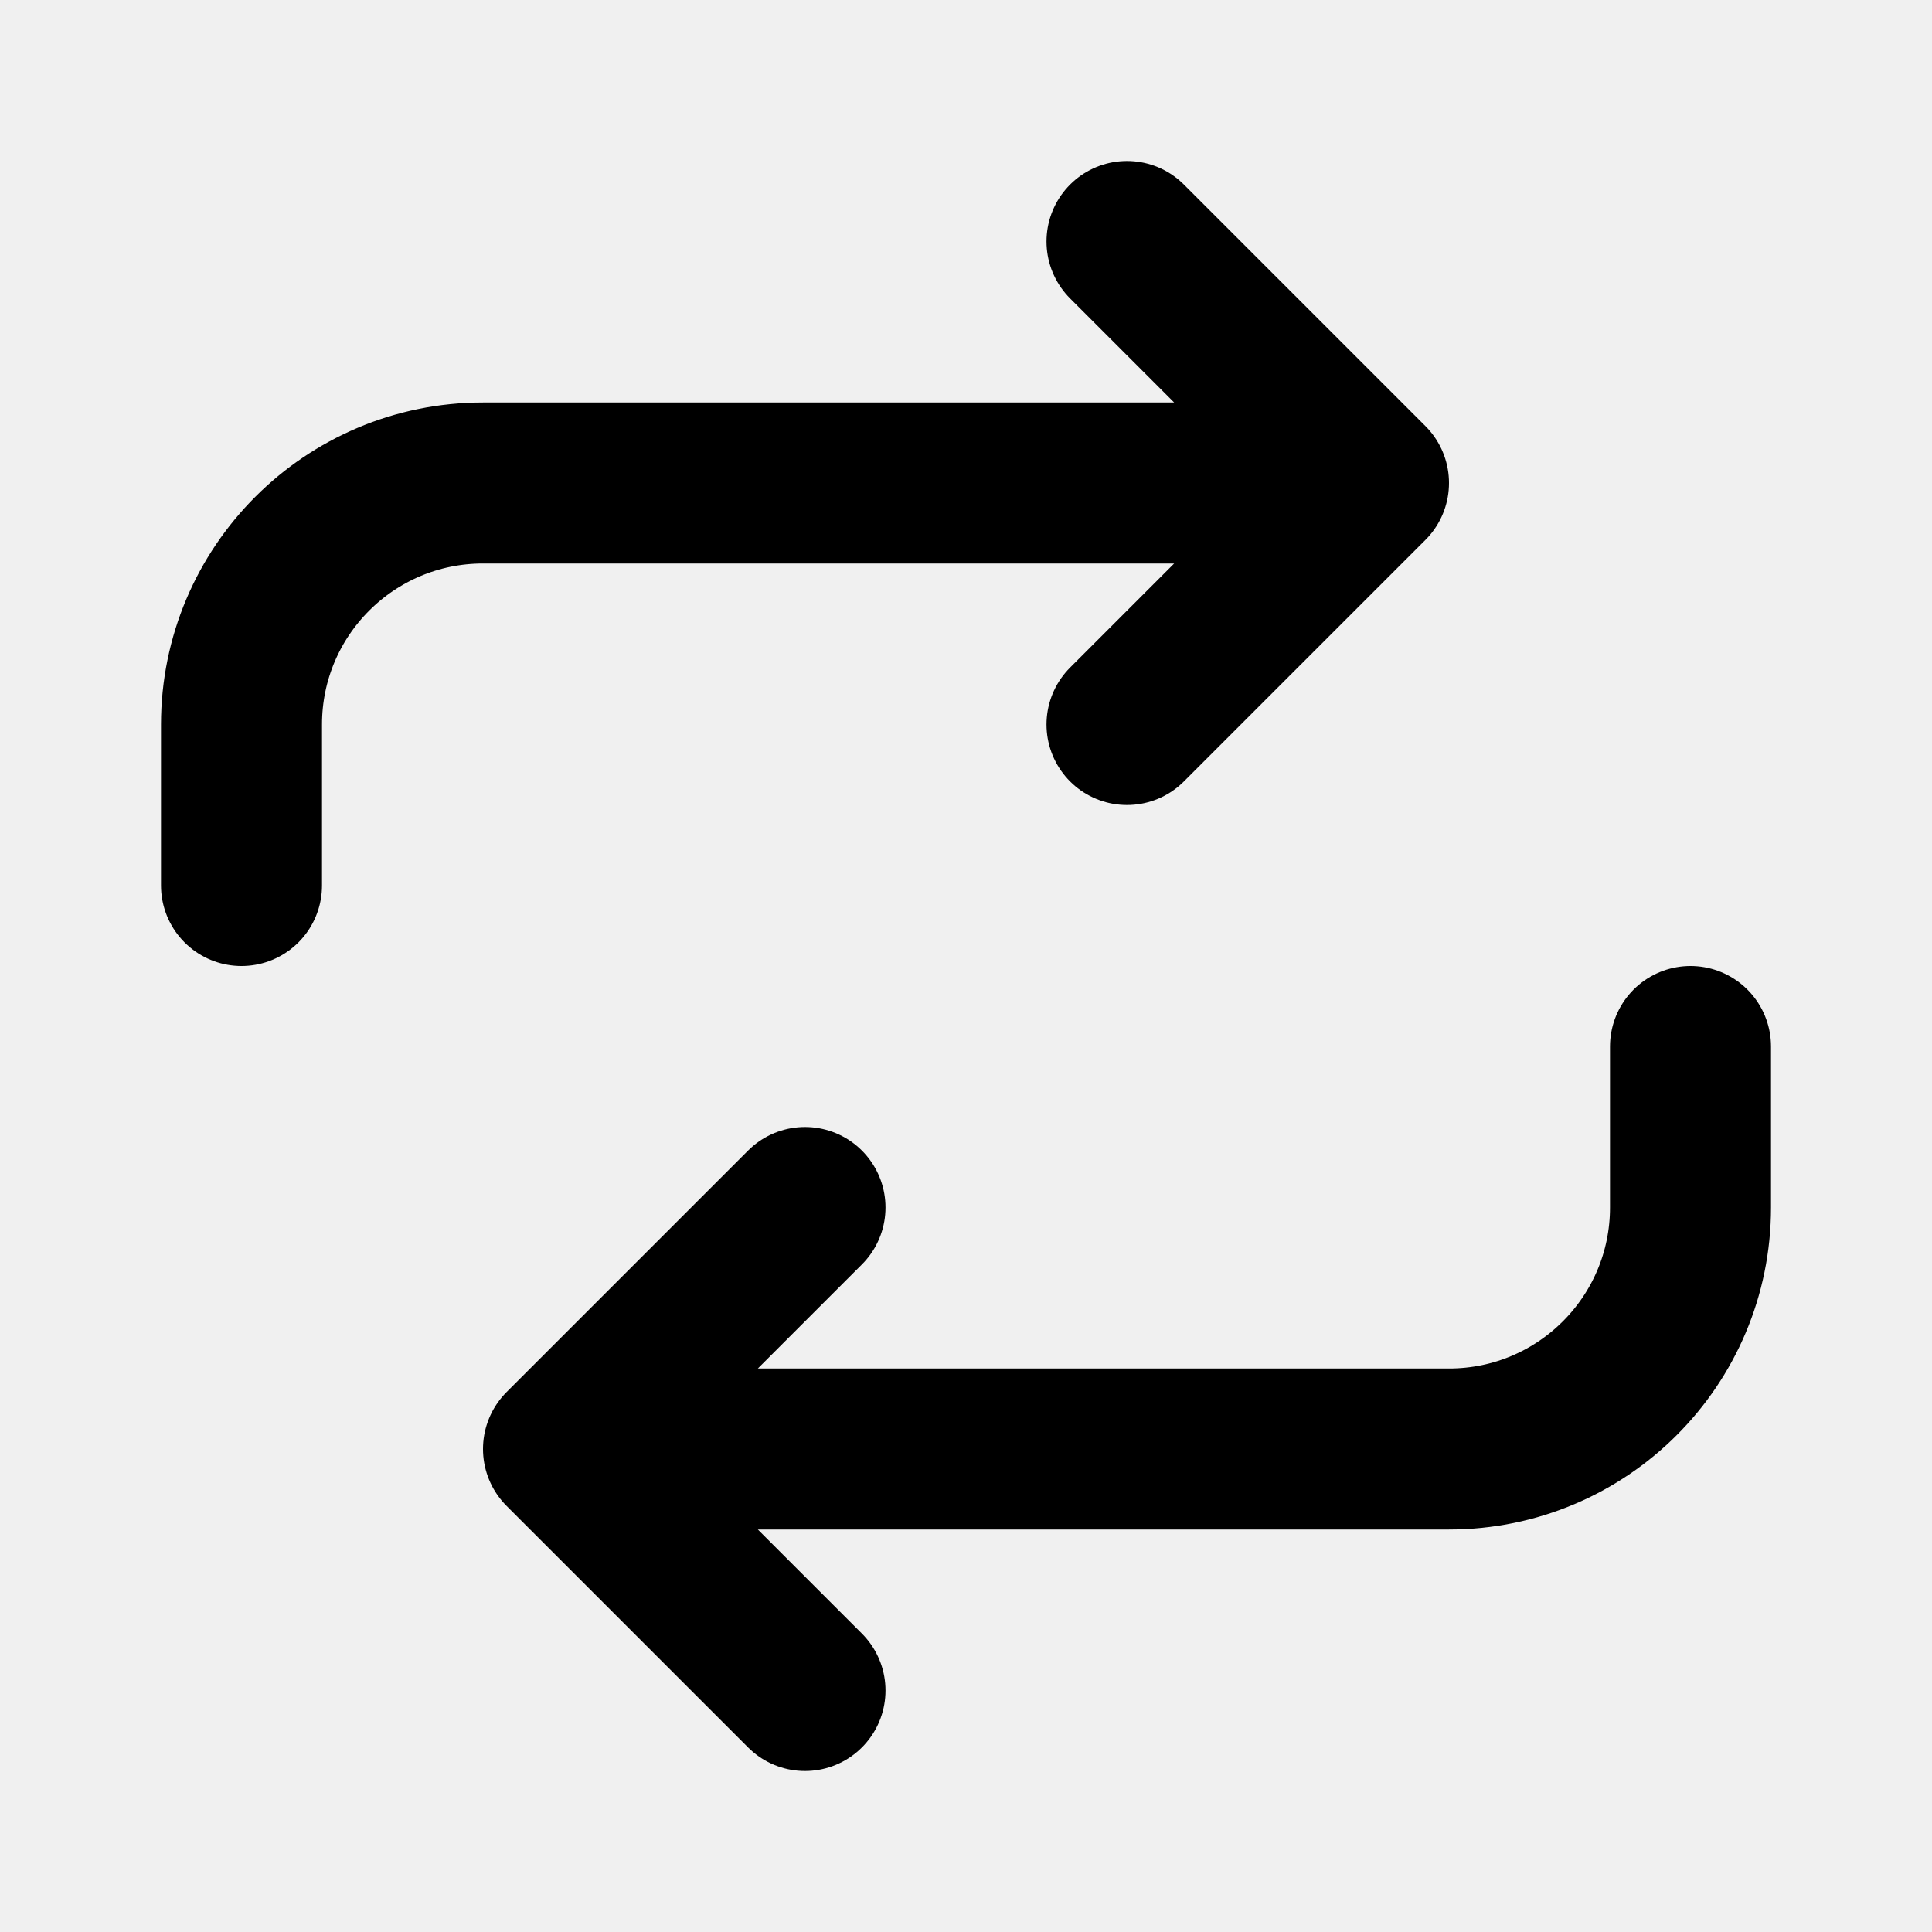
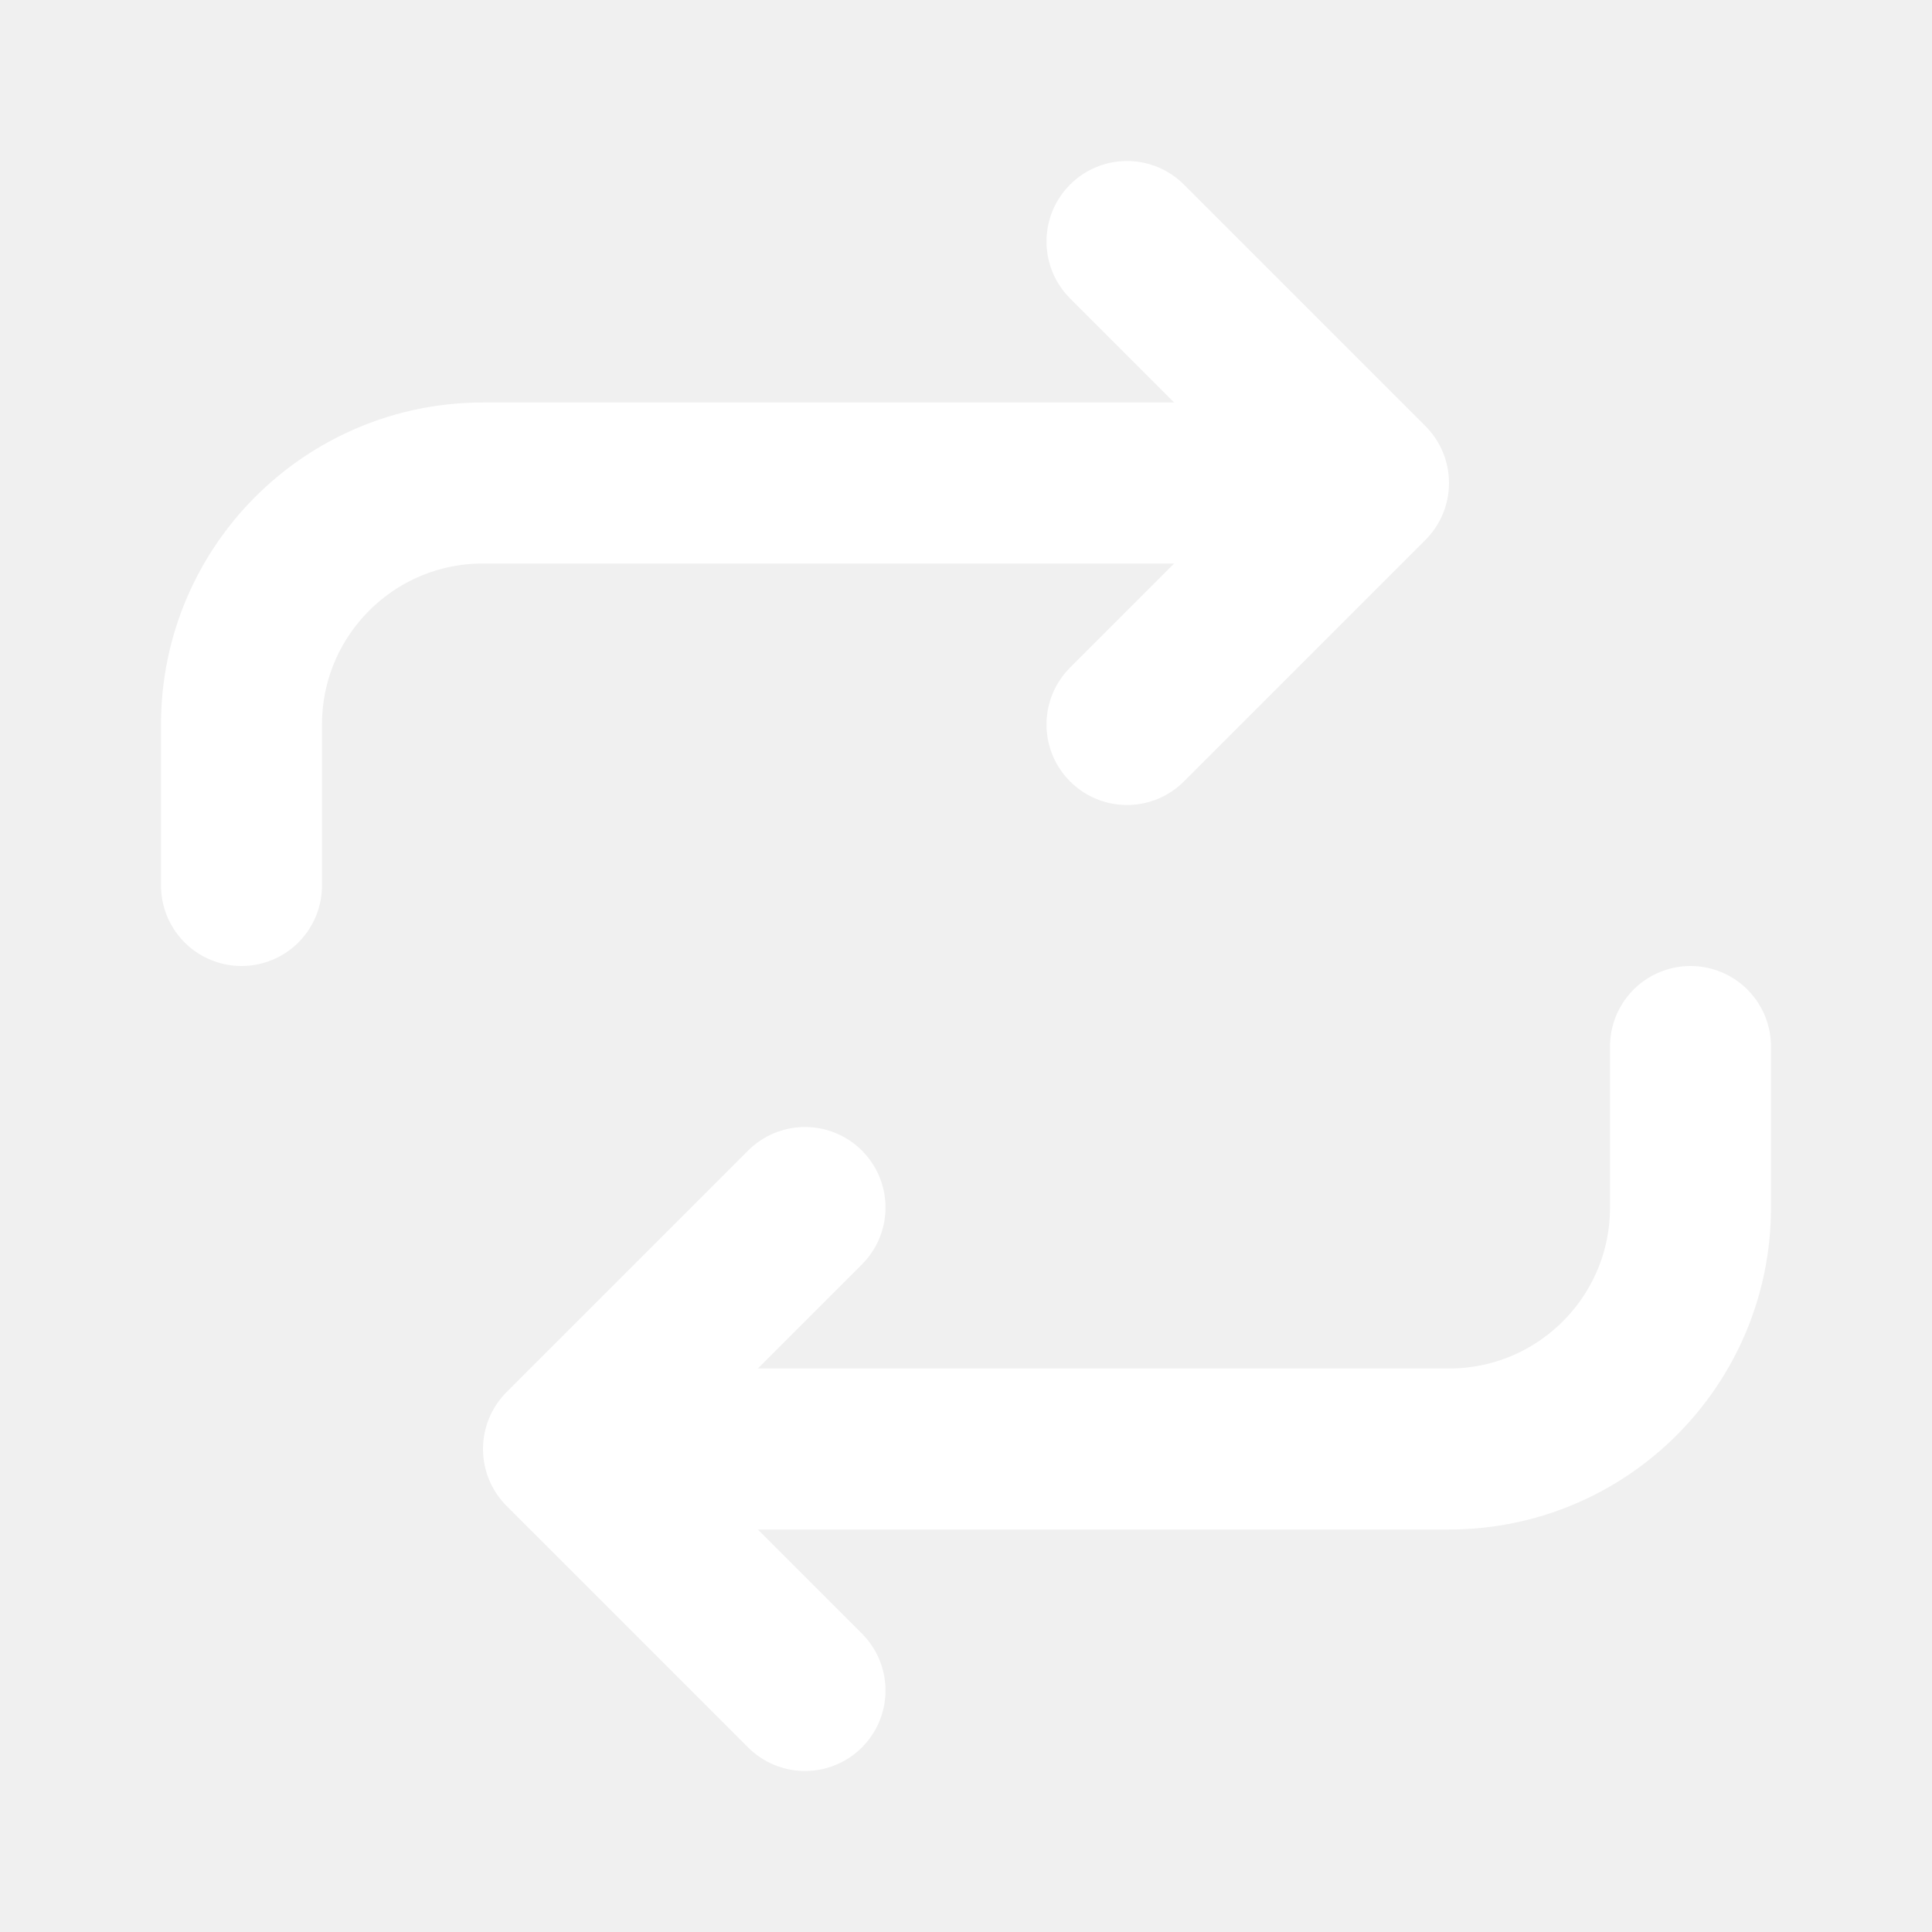
<svg xmlns="http://www.w3.org/2000/svg" width="24" height="24" viewBox="0 0 24 24" fill="none">
-   <path d="M3 11V9C3 7.343 4.343 6 6 6H17L14 3M17 6L14 9" stroke="currentColor" stroke-width="2" stroke-linecap="round" stroke-linejoin="round" />
-   <path d="M21 13V15C21 16.657 19.657 18 18 18H7L10 21M7 18L10 15" stroke="currentColor" stroke-width="2" stroke-linecap="round" stroke-linejoin="round" />
+   <path d="M3 11V9C3 7.343 4.343 6 6 6H17L14 3M17 6L14 9" stroke="white" stroke-width="2" stroke-linecap="round" stroke-linejoin="round" />
+   <path d="M21 13V15C21 16.657 19.657 18 18 18H7L10 21M7 18L10 15" stroke="white" stroke-width="2" stroke-linecap="round" stroke-linejoin="round" />
</svg>
